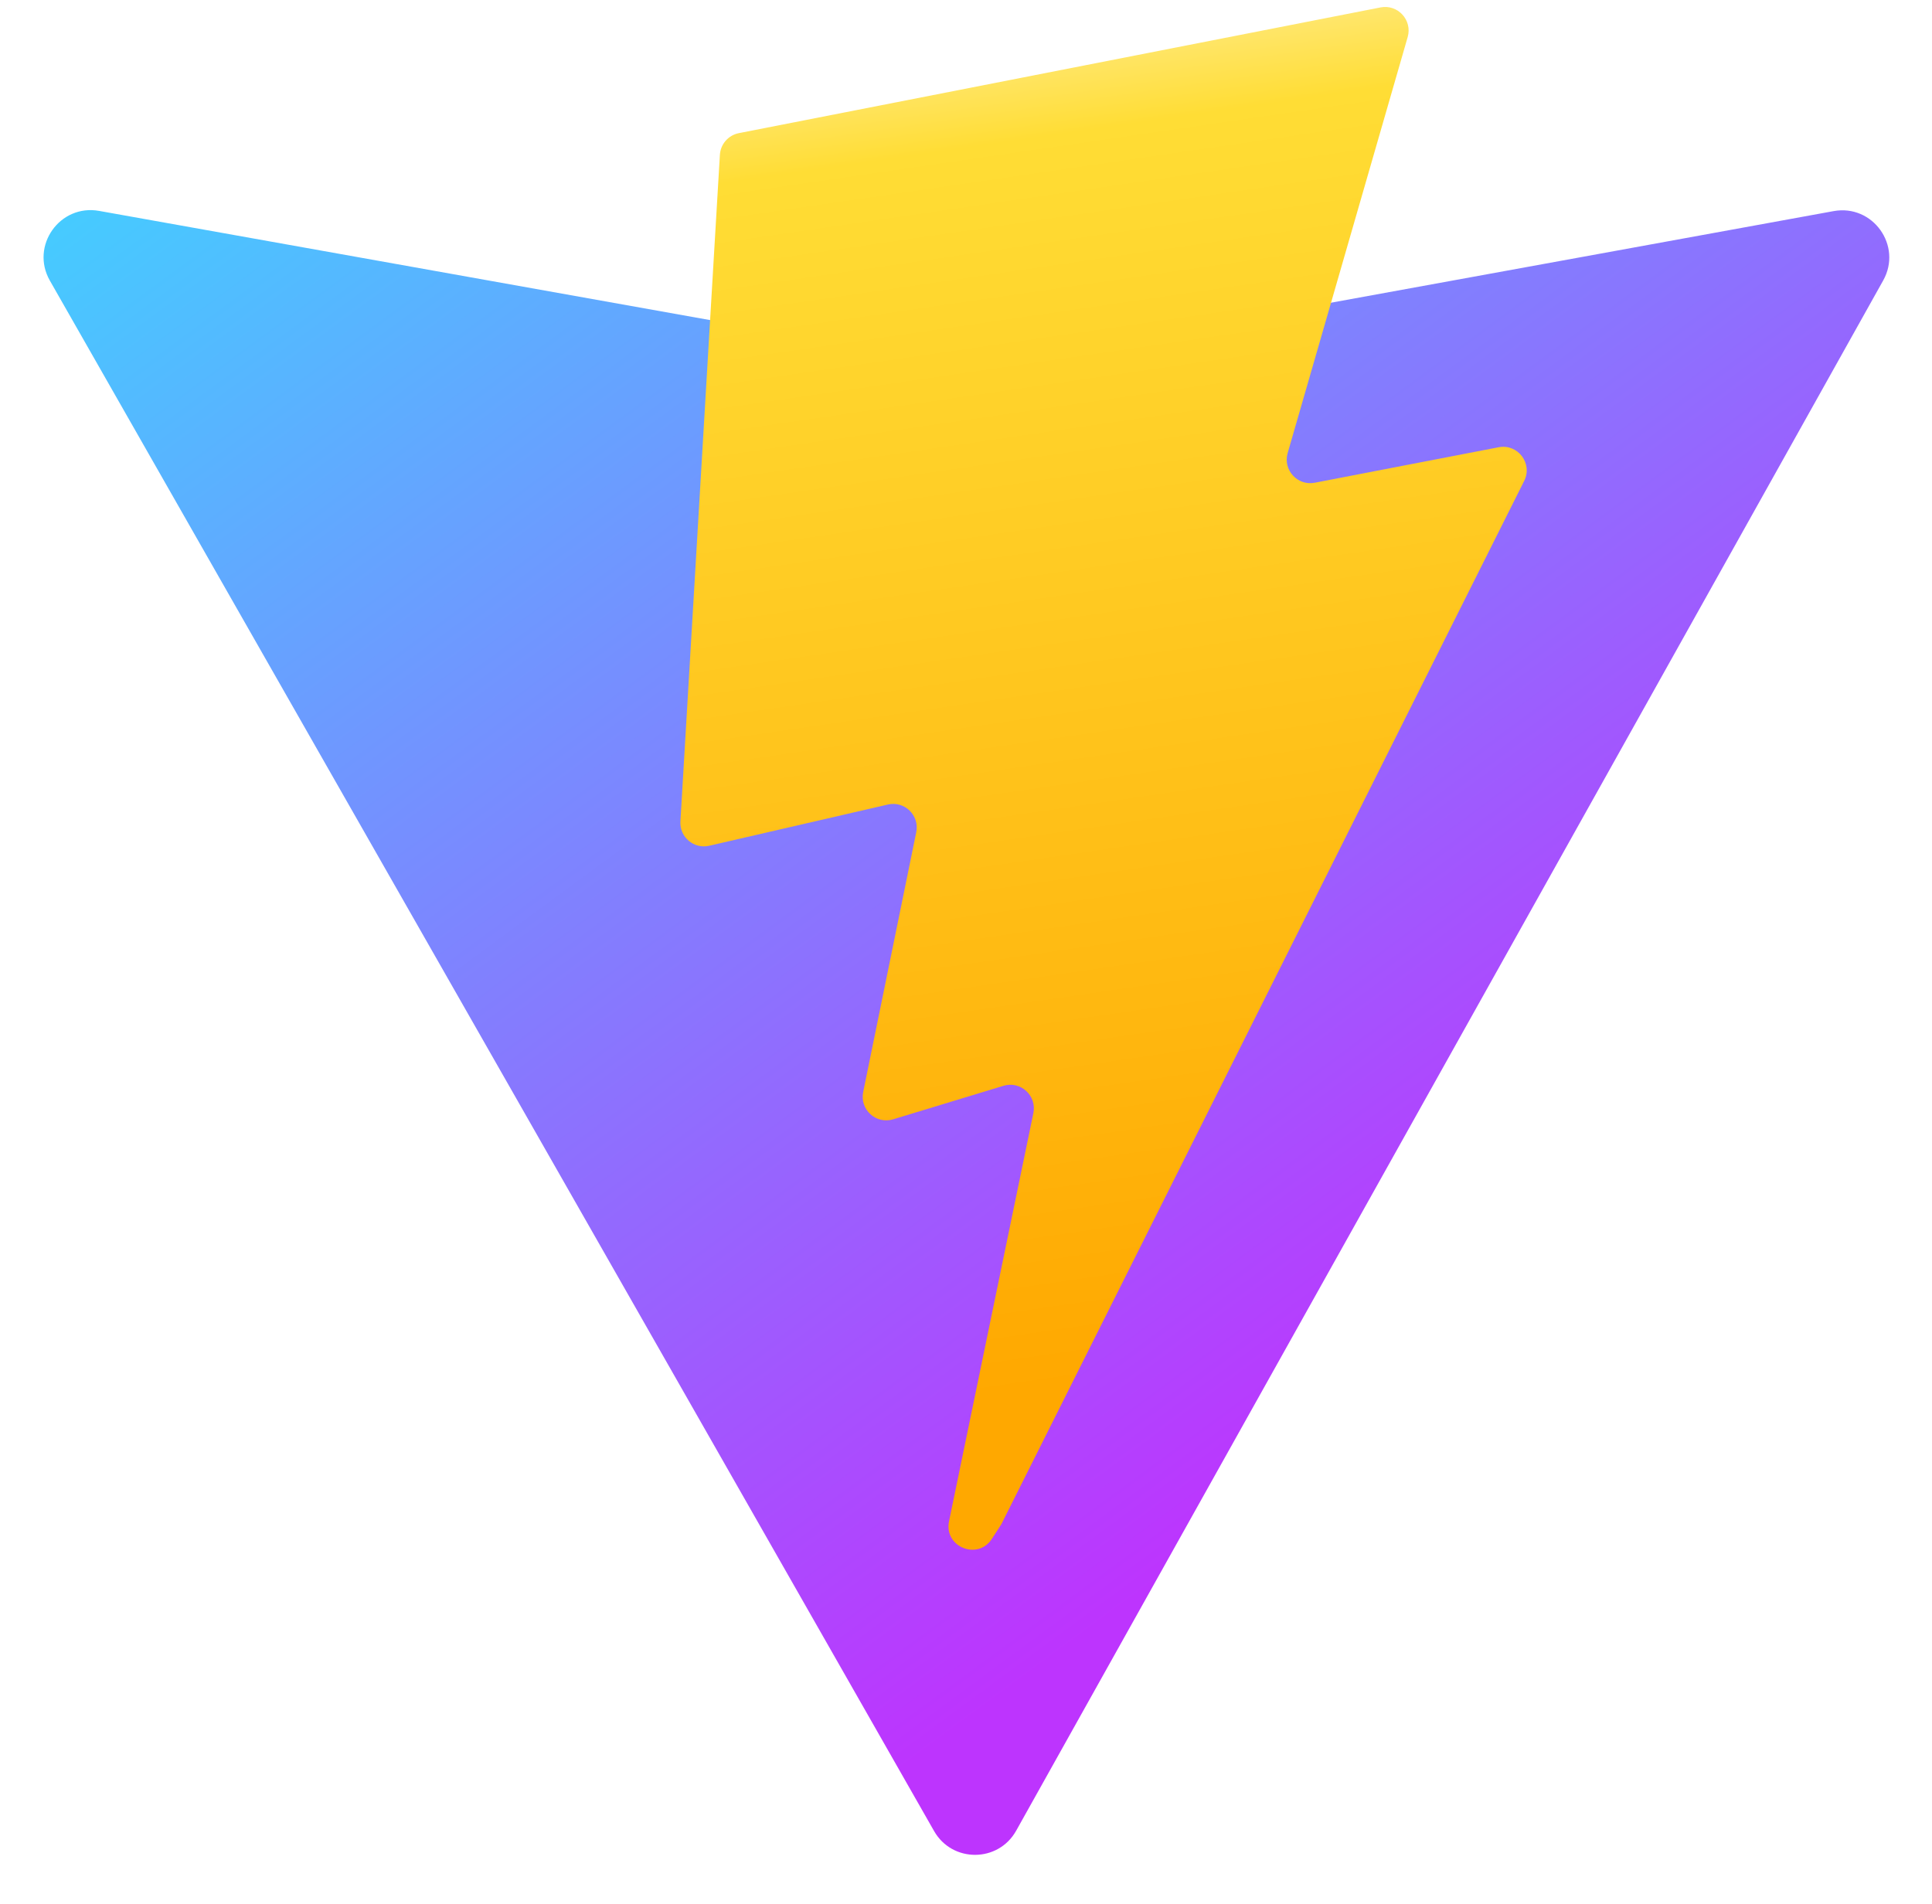
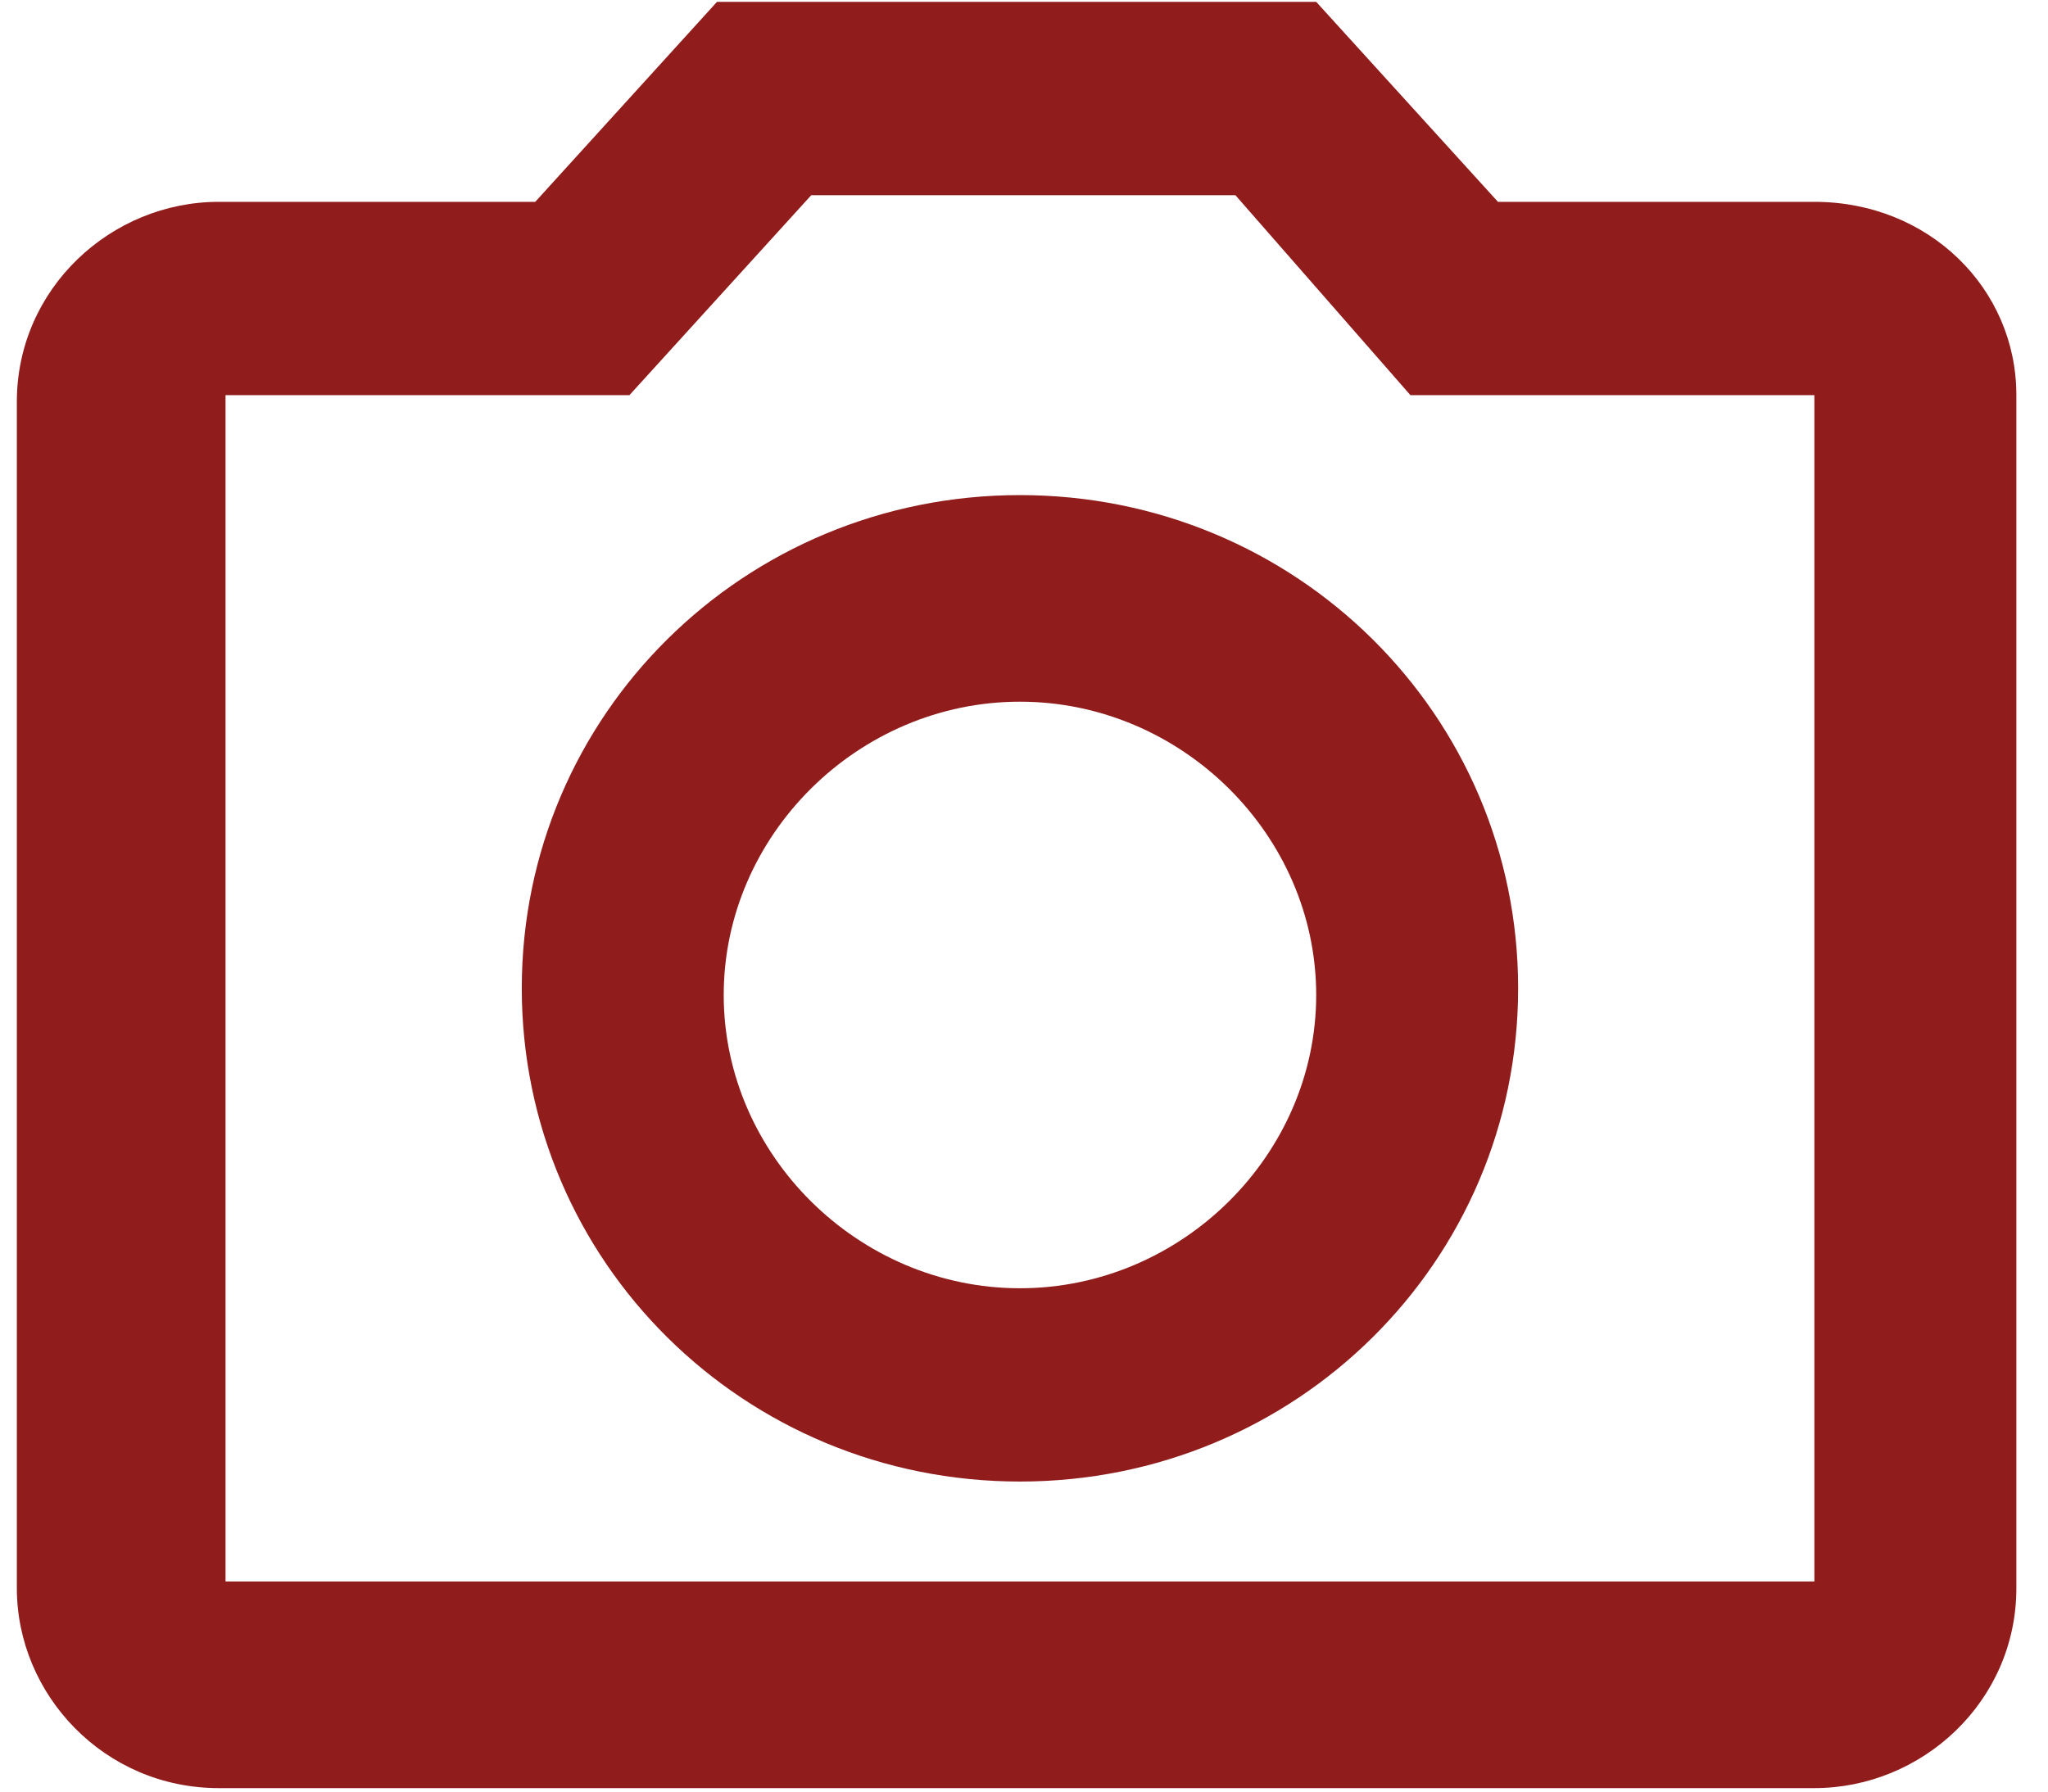
- <svg xmlns="http://www.w3.org/2000/svg" width="410" height="404" viewBox="0 0 410 404" fill="none">
-   <path d="M399.641 59.525L215.643 388.545C211.844 395.338 202.084 395.378 198.228 388.618L10.582 59.556C6.381 52.19 12.68 43.267 21.028 44.759L205.223 77.682C206.398 77.892 207.601 77.89 208.776 77.676L389.119 44.806C397.439 43.289 403.768 52.143 399.641 59.525Z" fill="url(#paint0_linear)" />
-   <path d="M292.965 1.574L156.801 28.255C154.563 28.694 152.906 30.59 152.771 32.866L144.395 174.33C144.198 177.662 147.258 180.248 150.51 179.498L188.42 170.749C191.967 169.931 195.172 173.055 194.443 176.622L183.18 231.775C182.422 235.487 185.907 238.661 189.532 237.56L212.947 230.446C216.577 229.344 220.065 232.527 219.297 236.242L201.398 322.875C200.278 328.294 207.486 331.249 210.492 326.603L212.5 323.5L323.454 102.072C325.312 98.365 322.108 94.137 318.036 94.923L279.014 102.454C275.347 103.161 272.227 99.746 273.262 96.158L298.731 7.867C299.767 4.273 296.636 0.855 292.965 1.574Z" fill="url(#paint1_linear)" />
-   <defs>
-     <linearGradient id="paint0_linear" x1="6" y1="33" x2="235" y2="344" gradientUnits="userSpaceOnUse">
-       <stop stop-color="#41D1FF" />
-       <stop offset="1" stop-color="#BD34FE" />
-     </linearGradient>
-     <linearGradient id="paint1_linear" x1="194.651" y1="8.818" x2="236.076" y2="292.989" gradientUnits="userSpaceOnUse">
-       <stop stop-color="#FFEA83" />
-       <stop offset="0.083" stop-color="#FFDD35" />
-       <stop offset="1" stop-color="#FFA800" />
-     </linearGradient>
-   </defs>
+ <svg xmlns="http://www.w3.org/2000/svg" width="40" height="35" viewBox="0 0 40 35" fill="none">
+   <path d="M35.437 3.943H29.257L25.707 0.036H14.004L10.454 3.943H4.273C2.17 3.943 0.329 5.635 0.329 7.849V31.026C0.329 33.109 2.038 34.932 4.273 34.932H35.437C37.541 34.932 39.382 33.24 39.382 31.026V7.719C39.382 5.635 37.672 3.943 35.437 3.943ZM35.437 30.896H4.405V7.719H12.294L15.845 3.813H24.129L27.547 7.719H35.437V30.896ZM19.921 9.672C14.53 9.672 10.191 13.969 10.191 19.307C10.191 24.646 14.53 28.943 19.921 28.943C25.312 28.943 29.651 24.646 29.651 19.307C29.651 13.969 25.312 9.672 19.921 9.672ZM19.921 25.167C16.765 25.167 14.135 22.562 14.135 19.438C14.135 16.312 16.765 13.708 19.921 13.708C23.077 13.708 25.707 16.312 25.707 19.438C25.707 22.562 23.077 25.167 19.921 25.167Z" fill="#911C1C" />
</svg>
